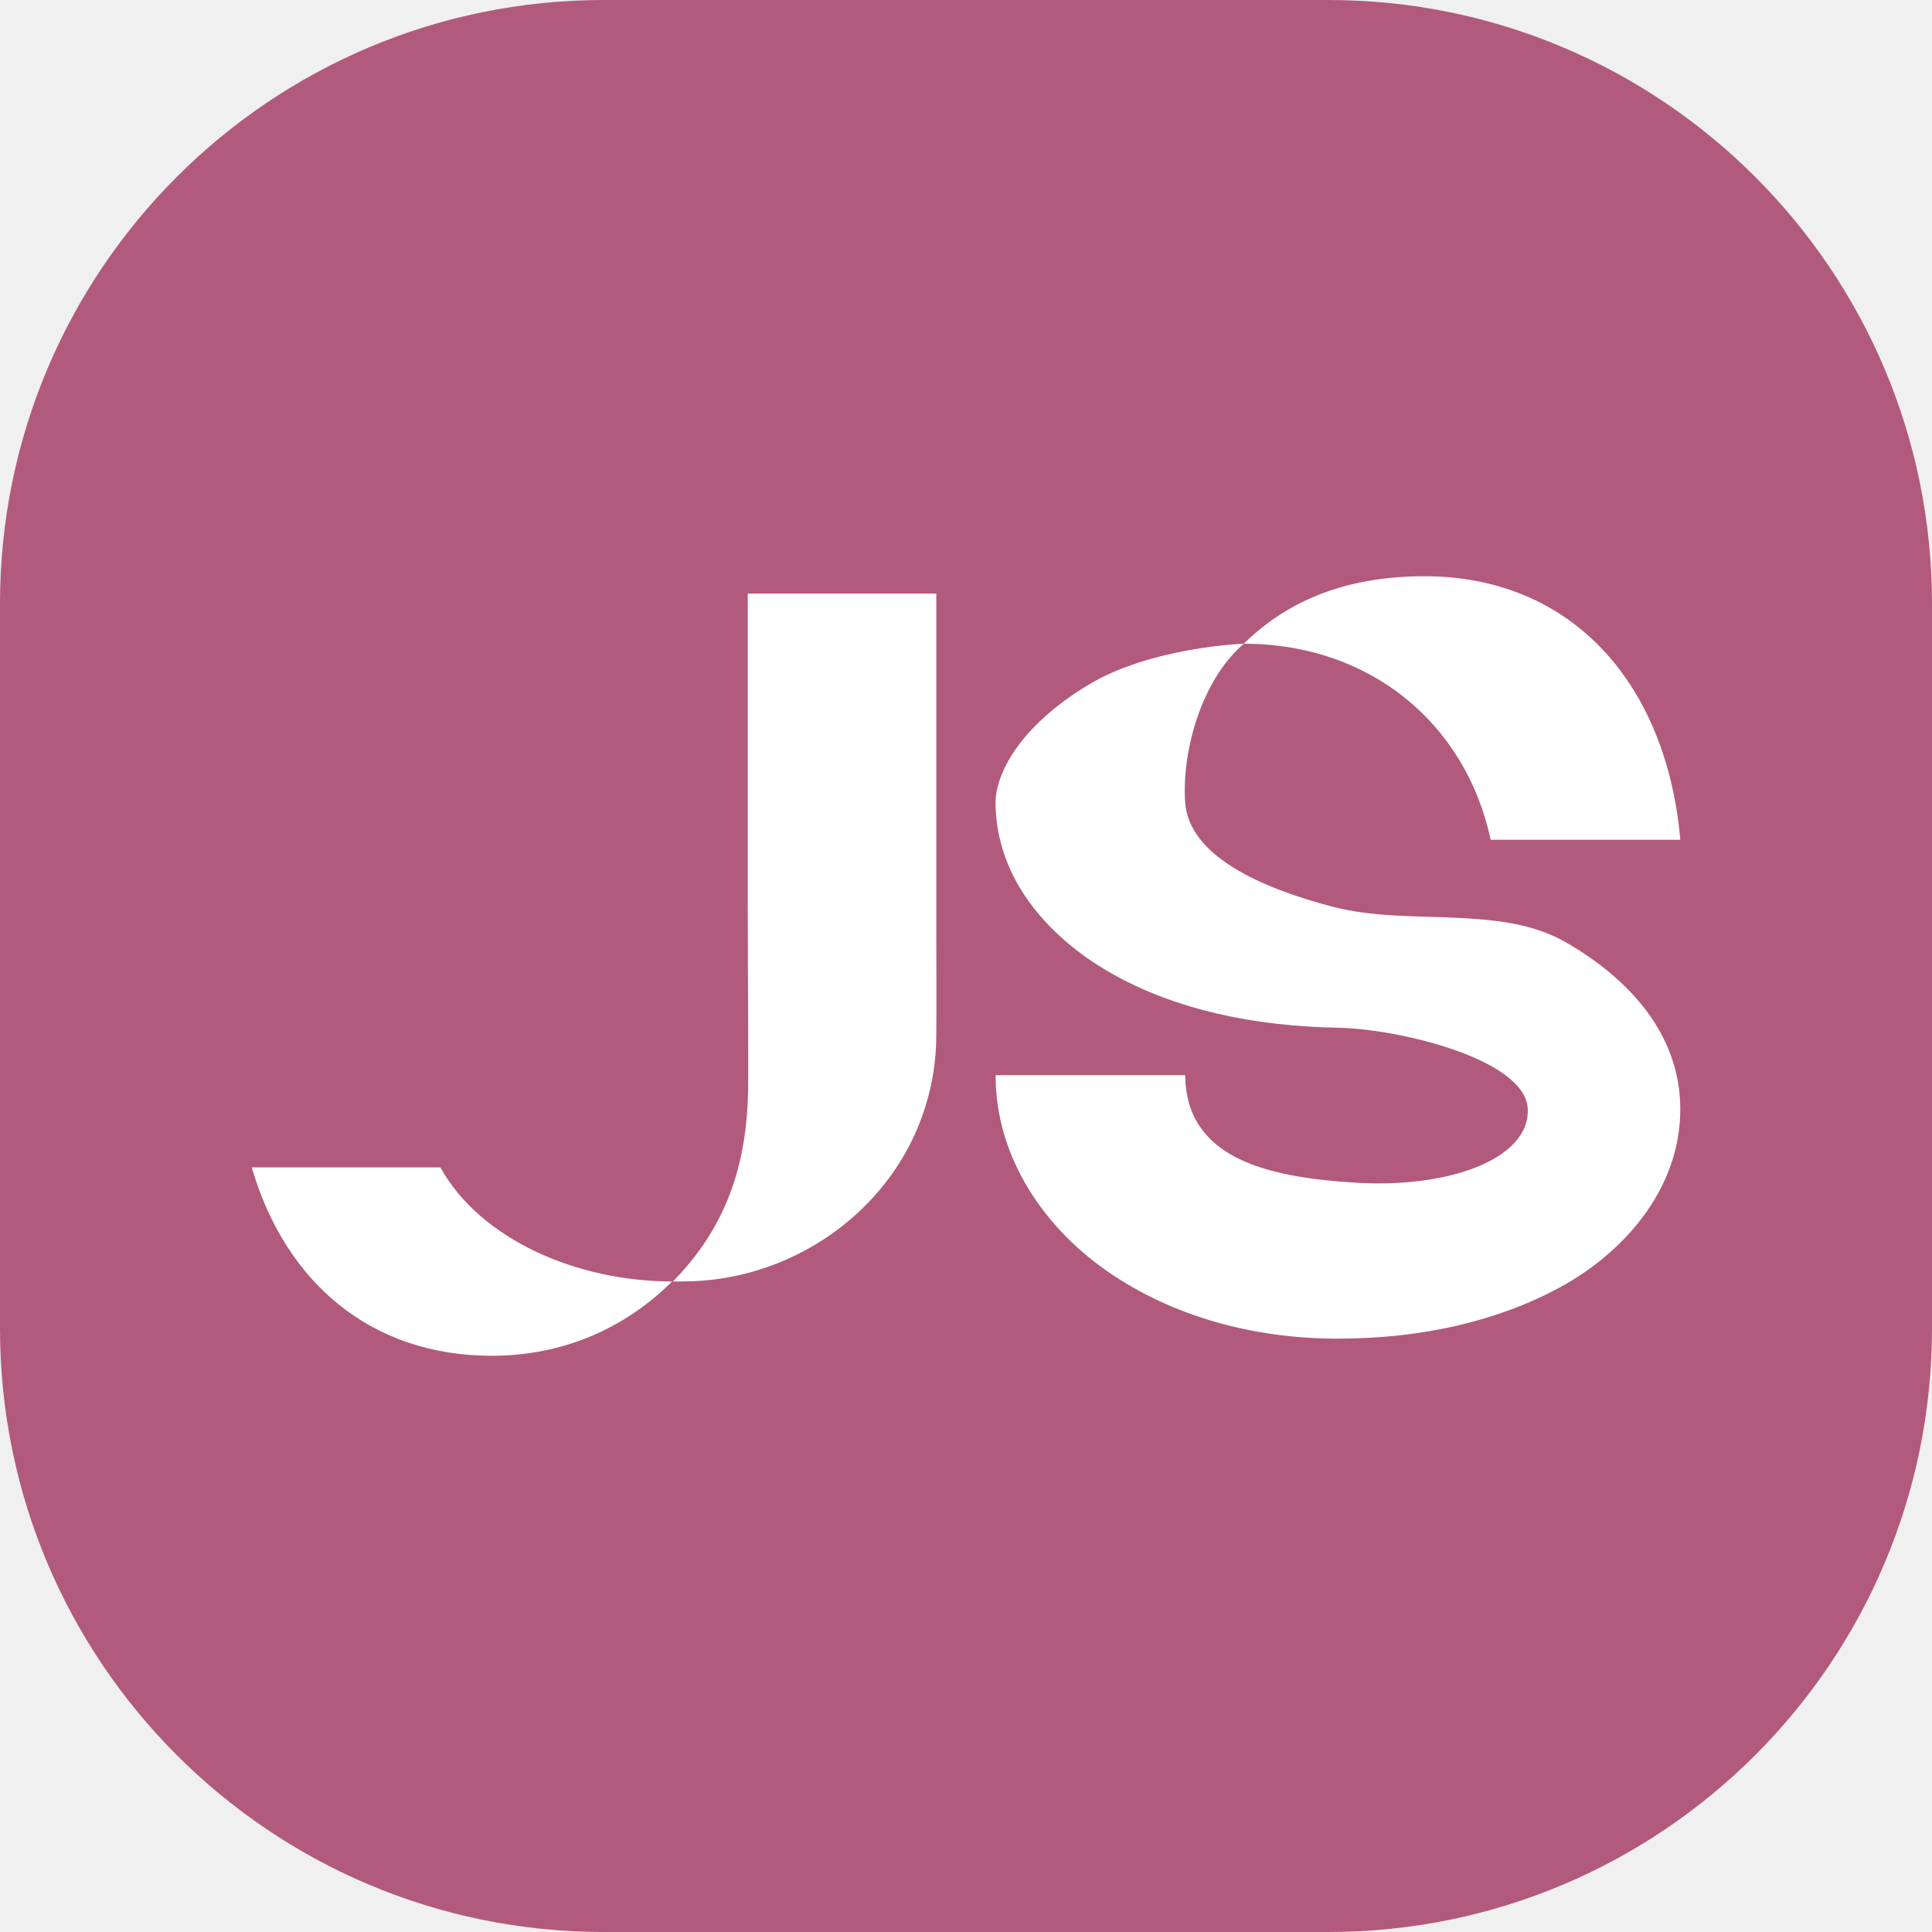
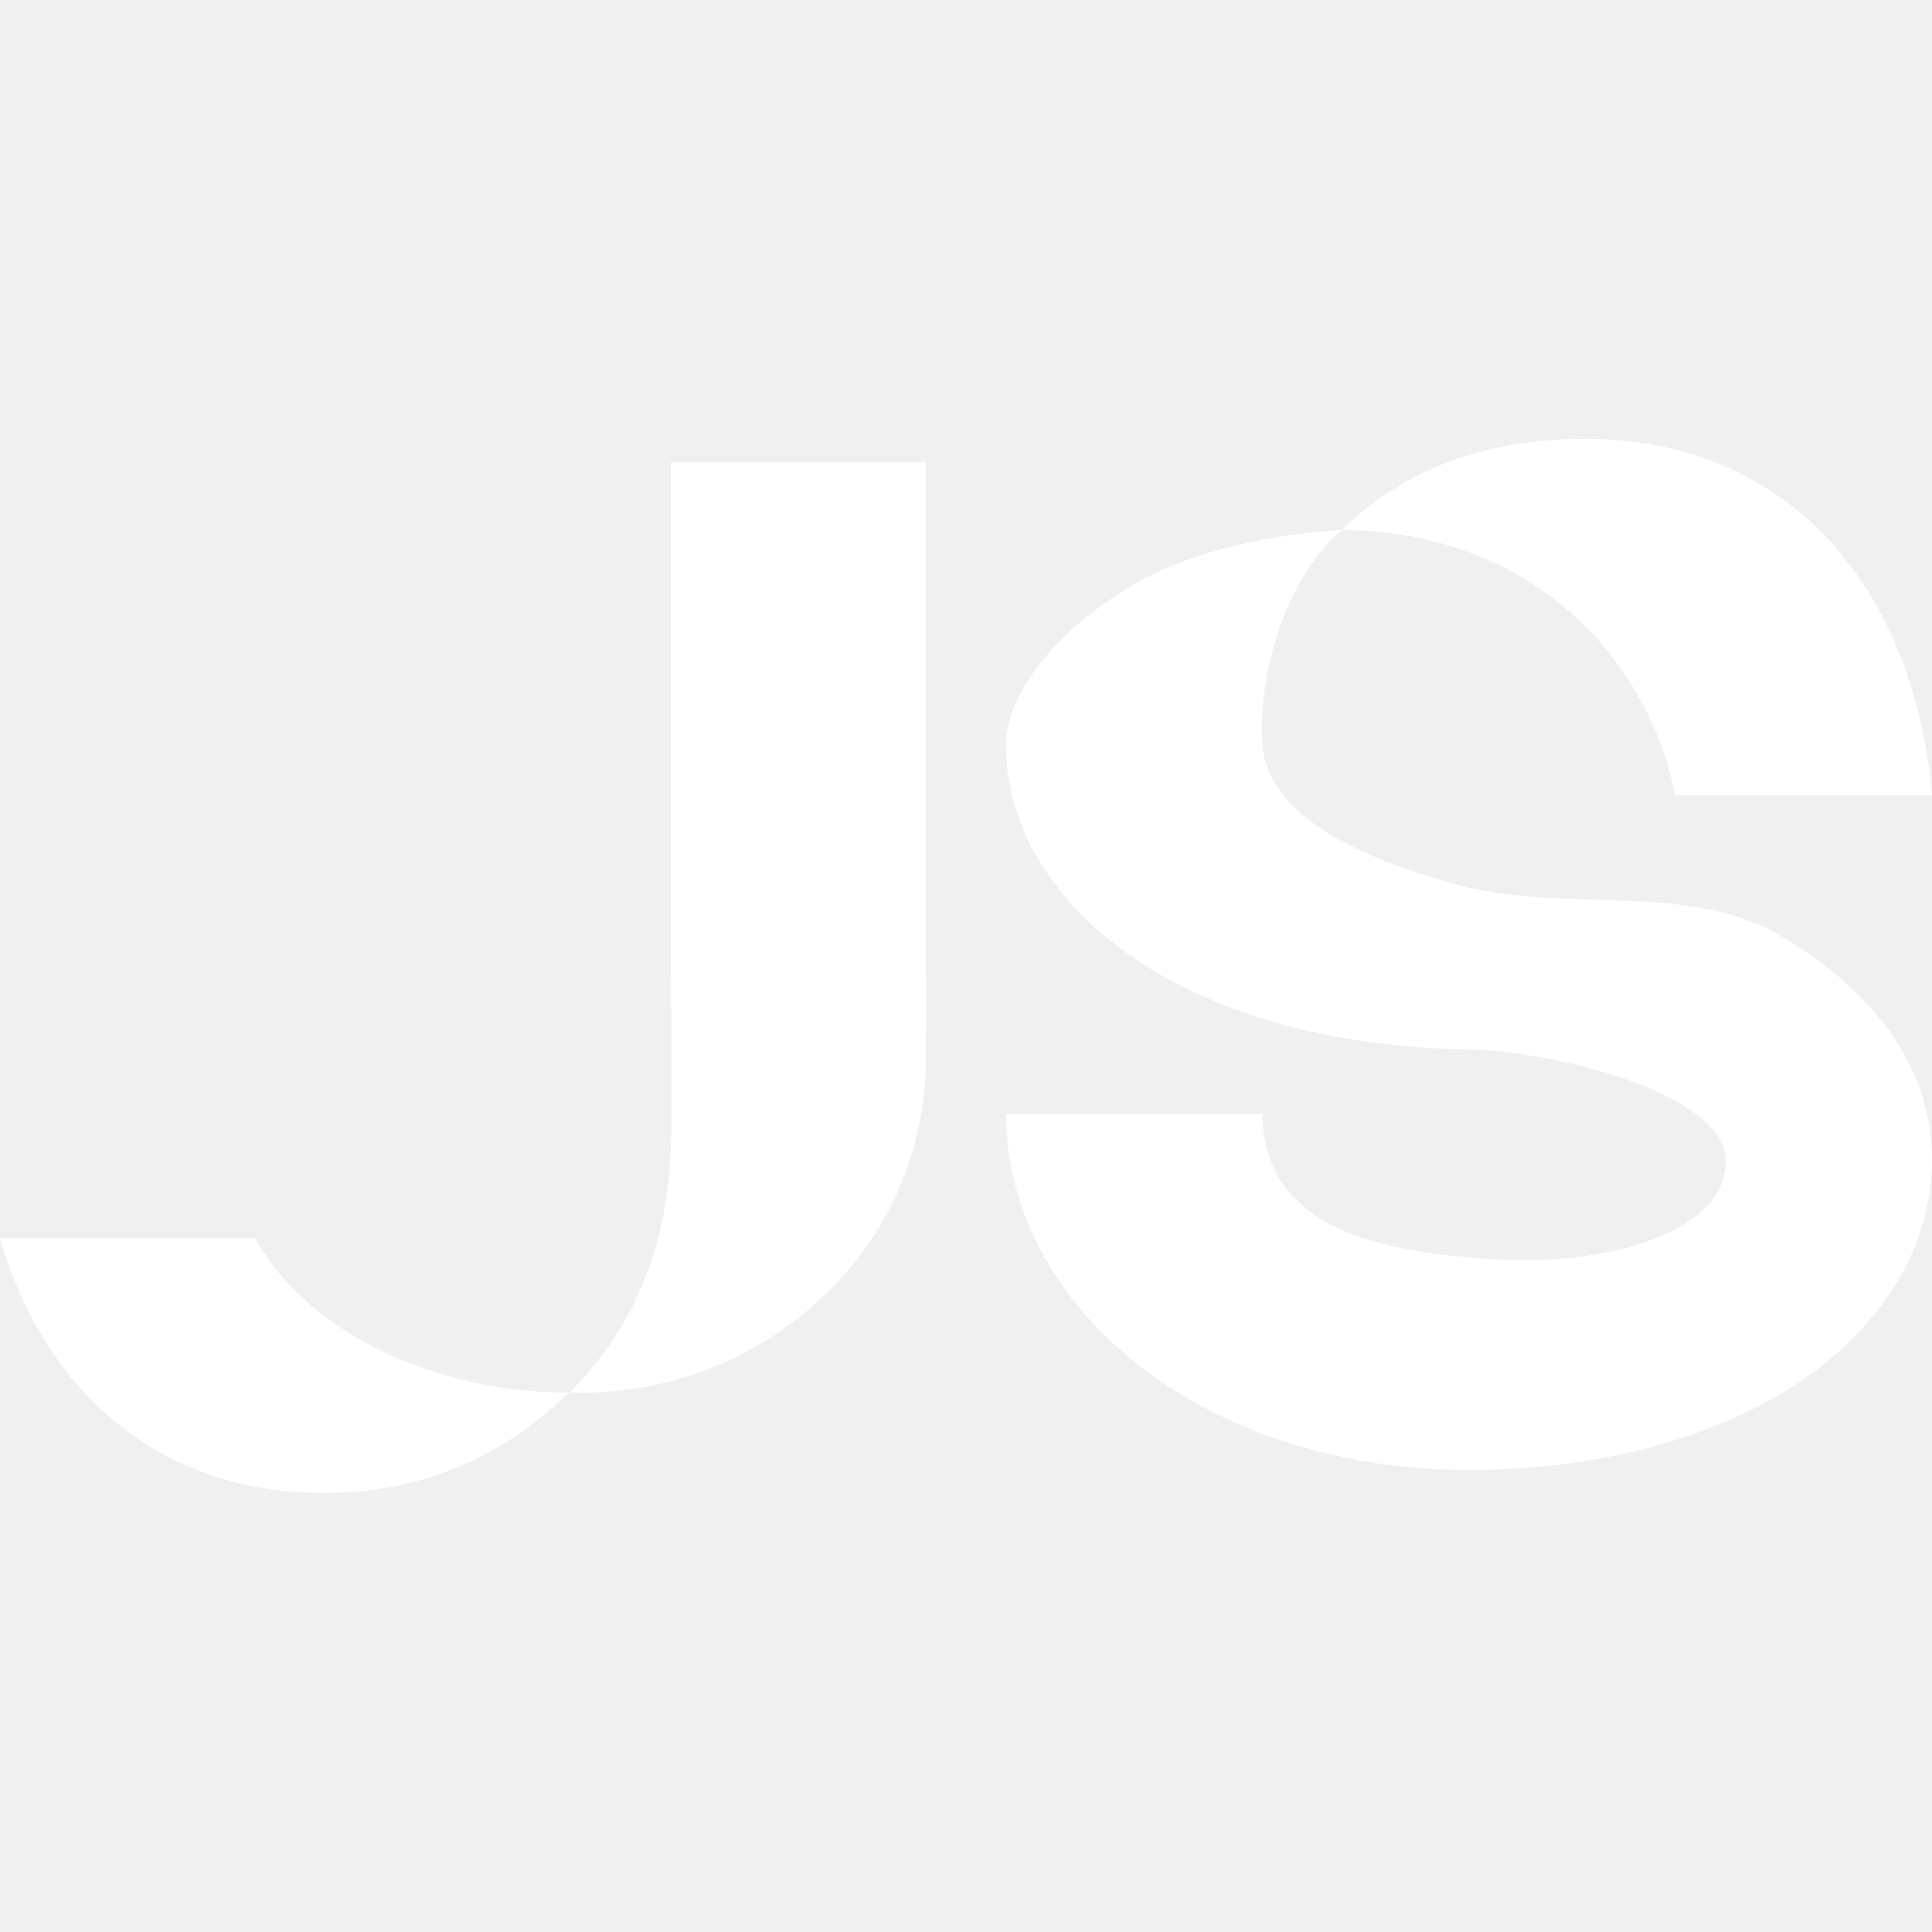
<svg xmlns="http://www.w3.org/2000/svg" width="192" height="192" viewBox="0 0 192 192">
-   <rect width="192" height="192" fill="#b25a7c" rx="60" ry="60" />
-   <path fill="#fff" d="M25.016 116.013c3.336 11.436 11.843 18.722 23.857 18.722 7.146 0 13.303-2.782 17.919-7.384-9.448 0-19.049-4.16-23.03-11.338z" />
-   <path fill="#fff" d="M93.047 102.856c.032-3.532 0-7.06 0-10.484V58.99H74.312v30.597c0 9.518.108 17.972 0 19.788-.328 8.13-3.145 13.583-7.433 17.973h.99c9.343 0 18.143-5.24 22.431-13.37a23.86 23.86 0 0 0 2.747-11.126z" />
-   <path fill="#fff" d="M141.552 57.265c-7.203 0-13.29 2.105-17.944 6.707 12.446 0 22.023 7.81 24.533 19.482h18.843a47.494 47.495 0 0 0-.164-1.586c-1.882-14.761-11.19-24.603-25.268-24.603Z" />
-   <path fill="#fff" d="M123.608 63.972s-9.162.314-15.41 4.066c-7.136 4.288-9.259 9.092-9.259 11.7 0 7.321 4.985 13.265 11.438 16.95 6.457 3.69 14.357 5.3 22.585 5.446 4.56.08 12.787 1.806 16.695 4.749.325.244.62.498.882.763.781.785 1.255 1.646 1.29 2.573a4.347 4.347 0 0 1-.71 2.56c-2.138 3.36-8.818 5.208-16.317 4.762a67.32 67.32 0 0 1-3.374-.283c-4.376-.495-8.183-1.503-10.654-3.601a8.744 8.744 0 0 1-1.594-1.789 7.924 7.925 0 0 1-1.021-2.252 9.577 9.577 0 0 1-.272-1.318 11.54 11.54 0 0 1-.105-1.45H98.94c0 8.367 5.03 15.354 11.323 19.642 6.297 4.288 14.172 6.544 22.7 6.544a57.931 57.933 0 0 0 6.118-.328 51.04 51.04 0 0 0 5.787-.98 44.583 44.584 0 0 0 5.39-1.62 38.81 38.81 0 0 0 4.92-2.256c6.215-3.427 11.807-9.675 11.807-17.63 0-7.34-4.985-12.921-11.438-16.61-2.423-1.38-5.18-1.952-8.099-2.22a60.773 60.774 0 0 0-2.963-.192c-4-.175-8.186-.074-12.084-1.099-7.077-1.854-14.245-5.027-14.621-10.361-.349-4.944 1.551-12.101 5.829-15.766z" />
+   <path fill="#fff" d="M0 123.066c4.512 15.466 16.017 25.32 32.264 25.32 9.665 0 17.991-3.763 24.234-9.987-12.777 0-25.762-5.626-31.146-15.333z" />
+   <path fill="#fff" d="M92.006 105.272c.043-4.777 0-9.548 0-14.179V45.947H66.668v41.38c0 12.872.146 24.305 0 26.761-.443 10.996-4.253 18.37-10.052 24.307h1.339c12.635 0 24.536-7.086 30.336-18.081a32.268 32.268 0 0 0 3.715-15.047z" />
+   <path fill="#fff" d="M157.604 43.614c-9.741 0-17.973 2.847-24.267 9.071 16.832 0 29.784 10.562 33.178 26.348H192a64.231 64.233 0 0 0-.222-2.145c-2.545-19.963-15.134-33.274-34.173-33.274Z" />
+   <path fill="#fff" d="M133.337 52.685s-12.391.425-20.841 5.499c-9.65 5.8-12.522 12.296-12.522 15.823 0 9.901 6.742 17.94 15.469 22.923 8.732 4.99 19.416 7.168 30.544 7.366 6.167.108 17.293 2.442 22.578 6.422.44.33.839.674 1.193 1.032 1.057 1.062 1.698 2.226 1.745 3.48a5.879 5.879 0 0 1-.96 3.462c-2.892 4.544-11.926 7.043-22.068 6.44a91.044 91.044 0 0 1-4.563-.383c-5.918-.669-11.066-2.032-14.408-4.87a11.825 11.825 0 0 1-2.156-2.419 10.716 10.718 0 0 1-1.38-3.046 12.952 12.952 0 0 1-.369-1.782 15.607 15.607 0 0 1-.142-1.961H99.975c0 11.316 6.803 20.765 15.314 26.564 8.516 5.799 19.166 8.85 30.7 8.85a78.346 78.349 0 0 0 8.273-.444 69.027 69.027 0 0 0 7.827-1.325 60.294 60.296 0 0 0 7.29-2.19 52.487 52.487 0 0 0 6.653-3.052C184.437 134.44 192 125.99 192 115.231c0-9.926-6.742-17.474-15.469-22.463-3.277-1.867-7.005-2.64-10.953-3.003a82.19 82.191 0 0 0-4.007-.26c-5.41-.236-11.071-.1-16.343-1.486-9.57-2.507-19.265-6.798-19.773-14.012-.472-6.686 2.097-16.365 7.883-21.322z" />
</svg>
